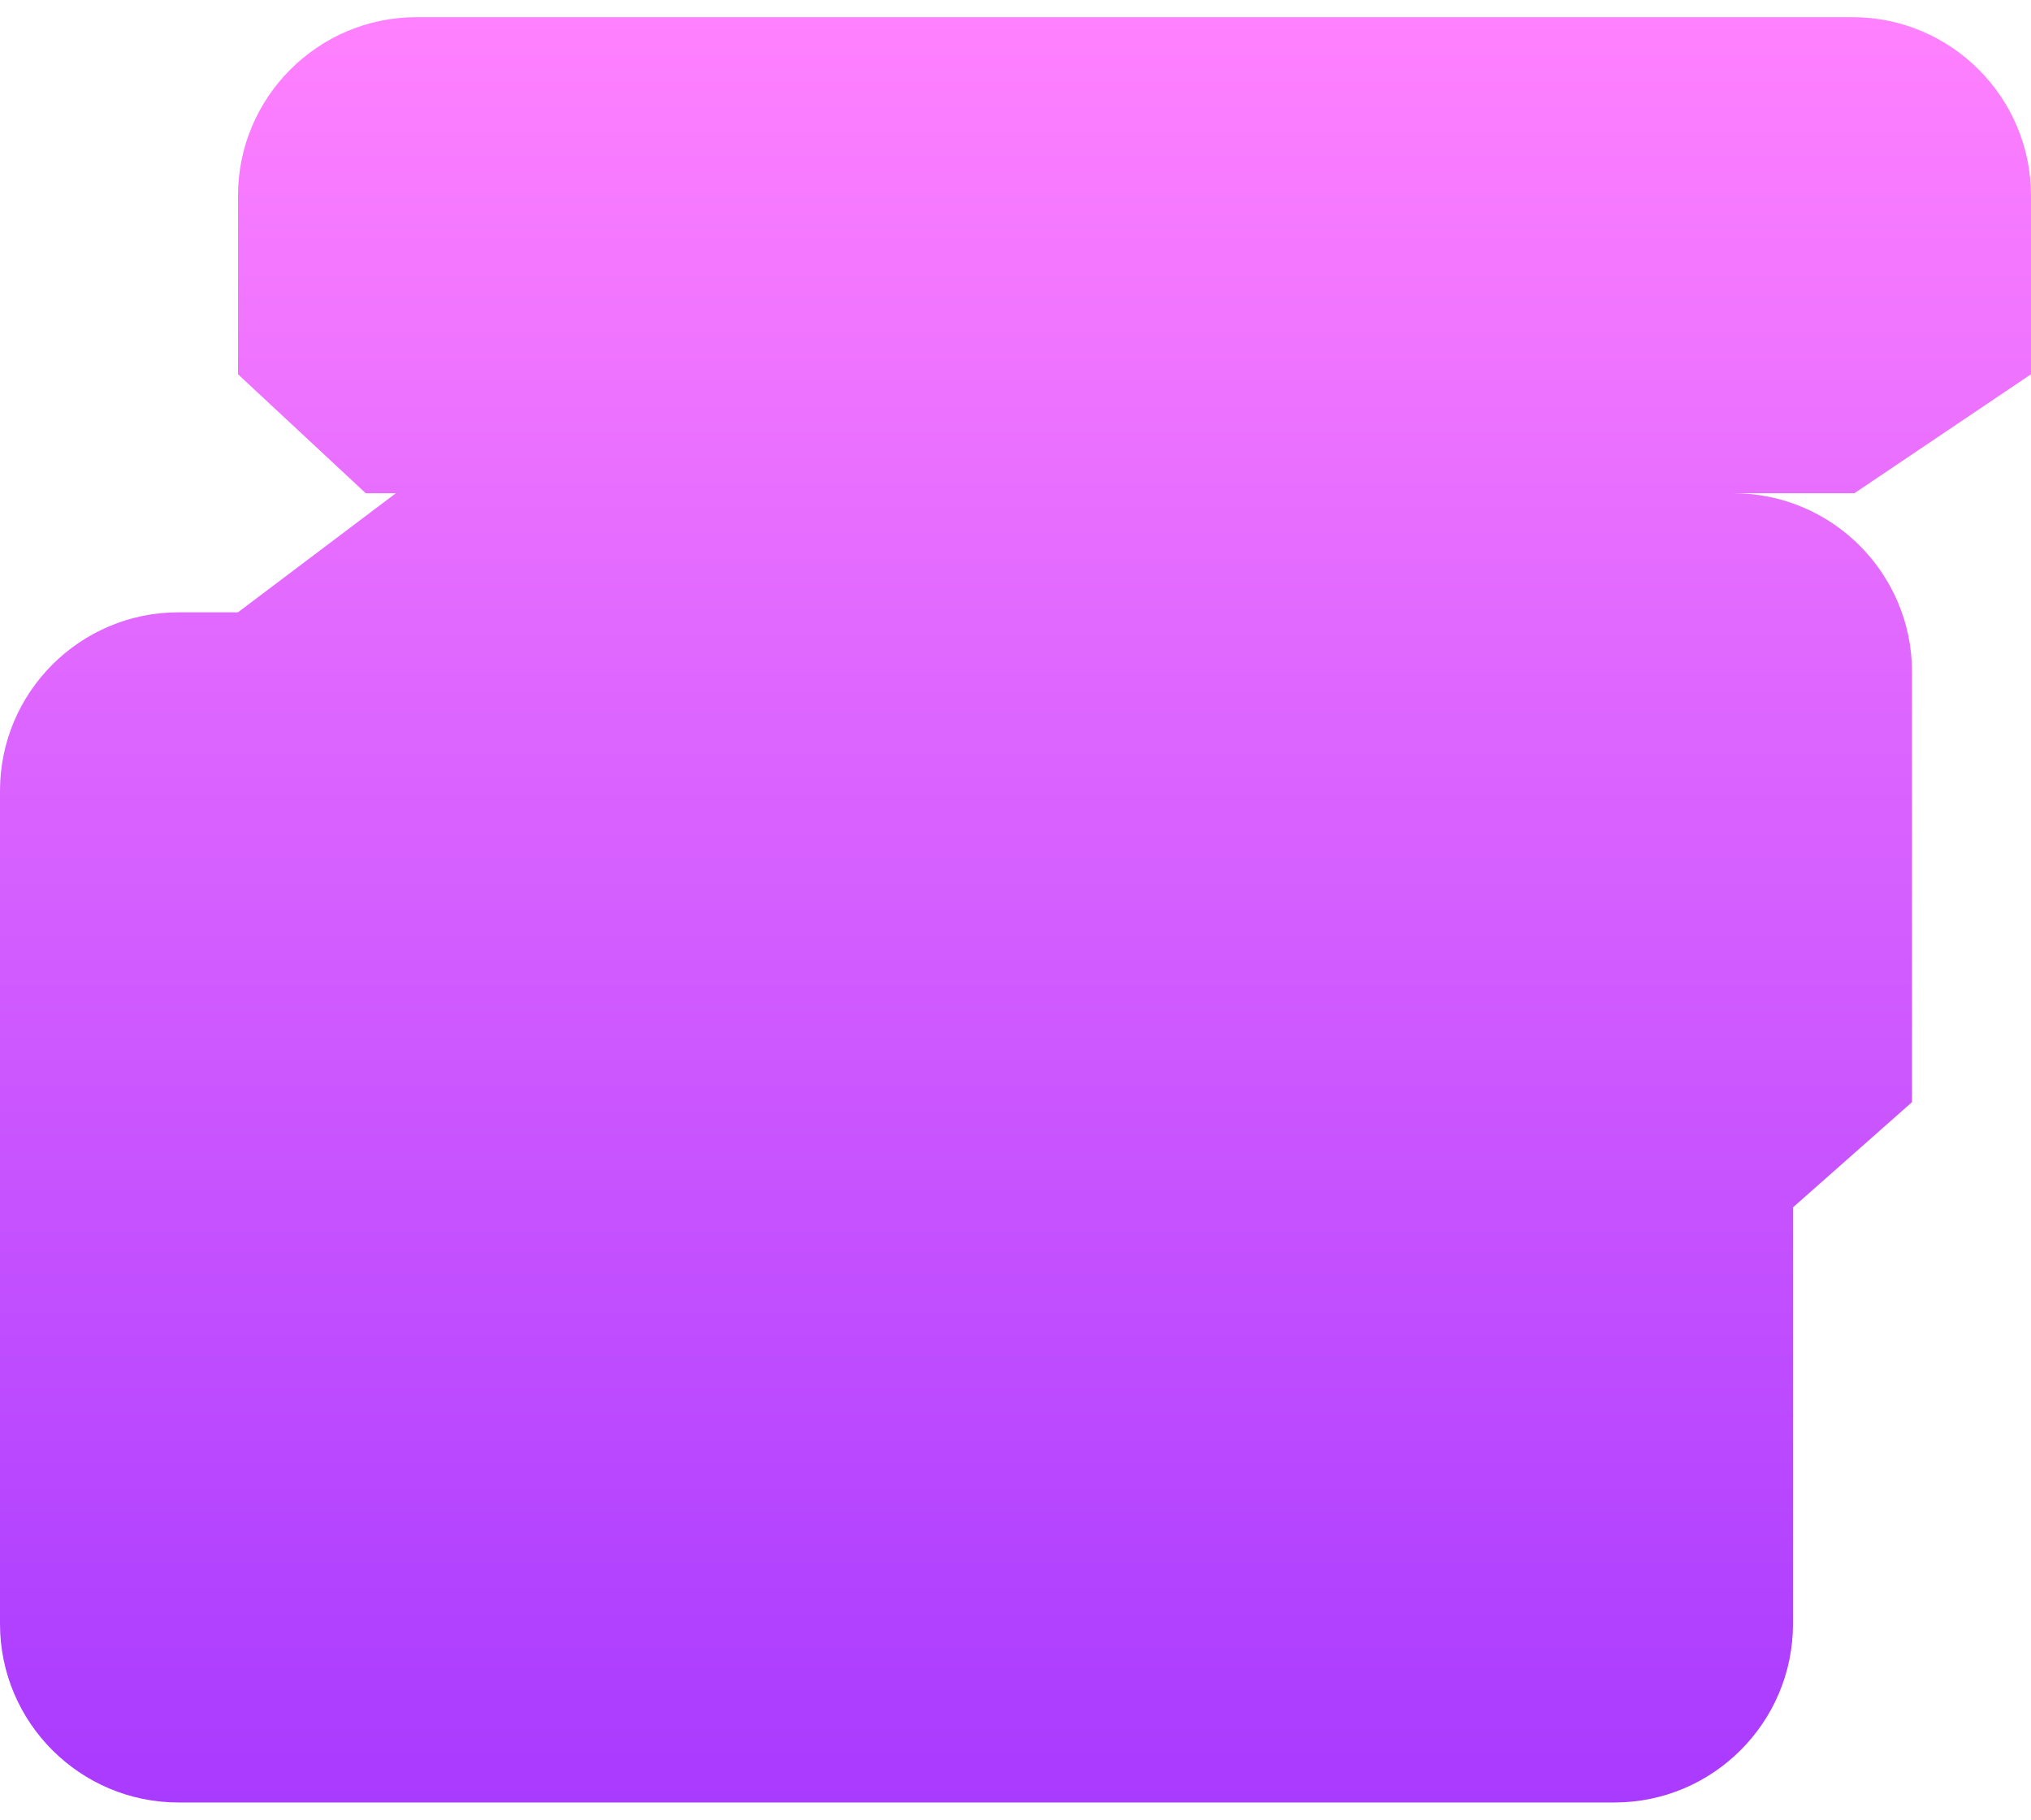
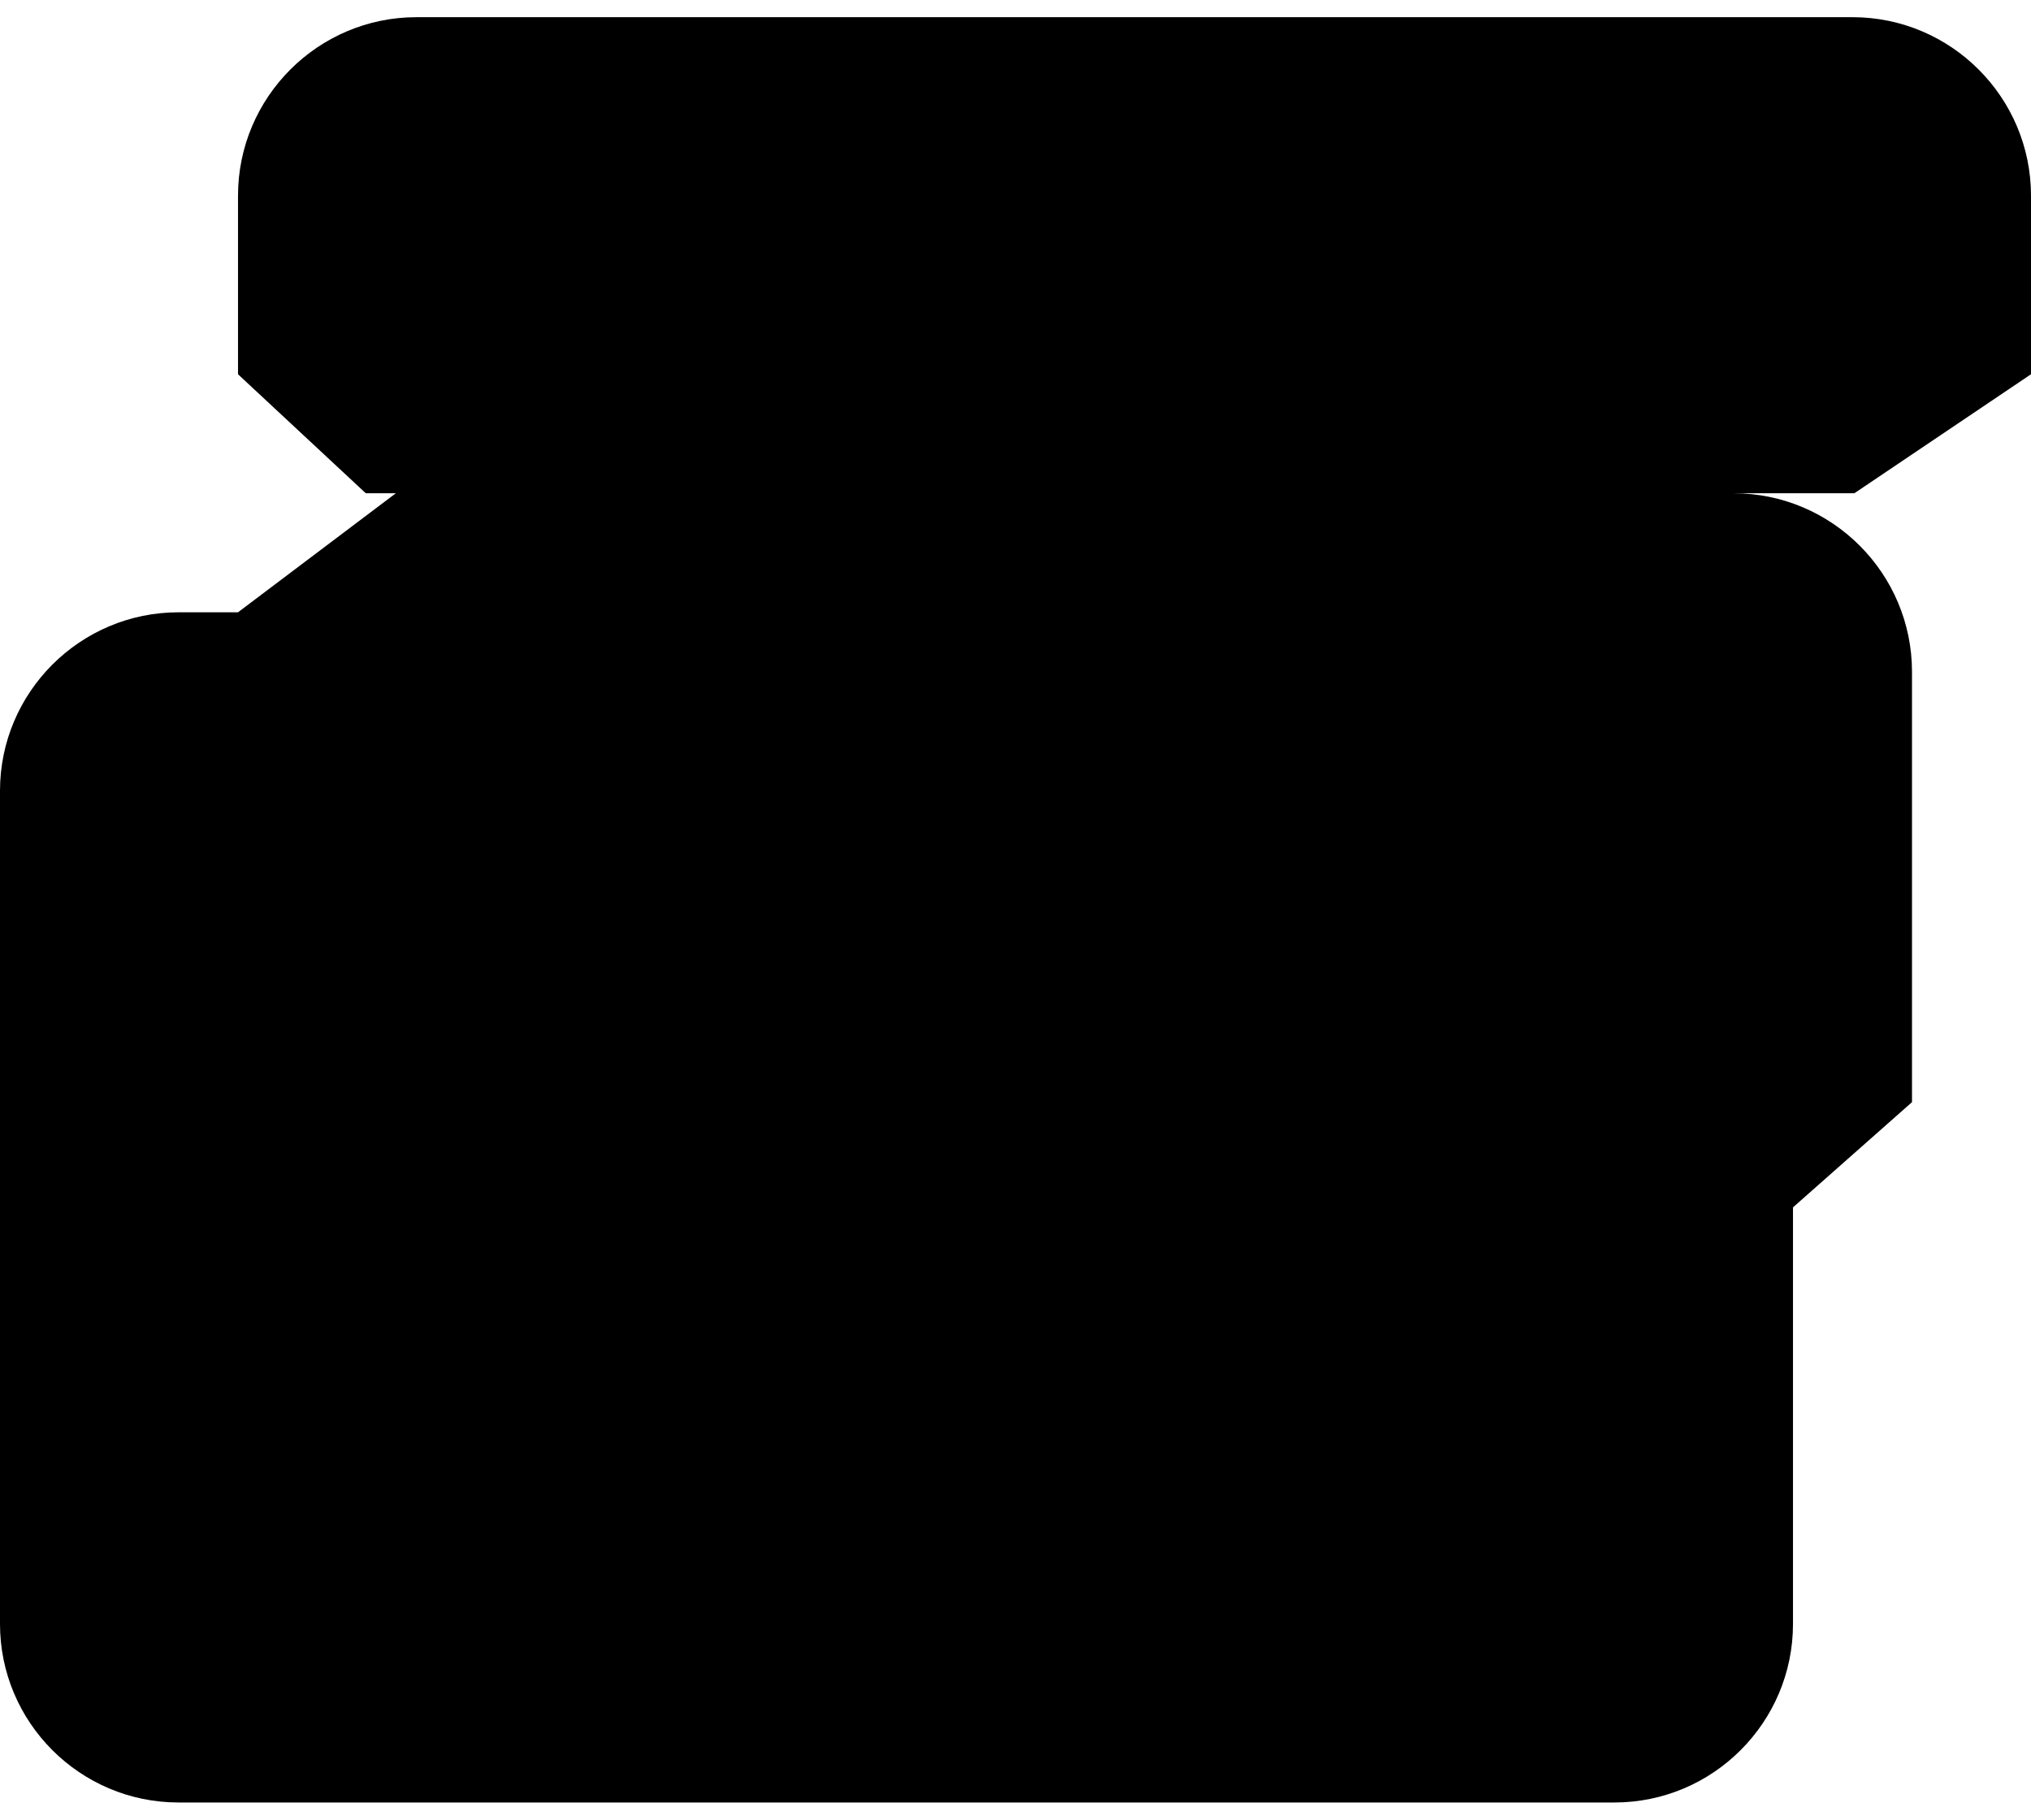
<svg xmlns="http://www.w3.org/2000/svg" width="96" height="86" viewBox="0 0 96 86" fill="none">
  <path d="M96 17.688V9.25C96 4.597 92.215 0.812 87.562 0.812H19.688C15.035 0.812 11.25 4.597 11.25 9.25V17.688L17.289 23.312H18.71L11.25 28.938H8.438C3.785 28.938 0 32.722 0 37.375V76.75C0 81.403 3.785 85.188 8.438 85.188H76.312C80.965 85.188 84.75 81.403 84.75 76.75V57.062L90.375 52.089V31.75C90.375 27.097 86.59 23.312 81.938 23.312H87.651L96 17.688Z" fill="url(#paint0_linear_2_1446)" />
  <defs>
    <linearGradient id="paint0_linear_2_1446" x1="48" y1="85.188" x2="48" y2="0.812" gradientUnits="userSpaceOnUse">
-       <stop stop-color="#A93AFF" />
-       <stop offset="1" stop-color="#FF81FF" />
+       <stop stopColor="#A93AFF" />
+       <stop offset="1" stopColor="#FF81FF" />
    </linearGradient>
  </defs>
</svg>
